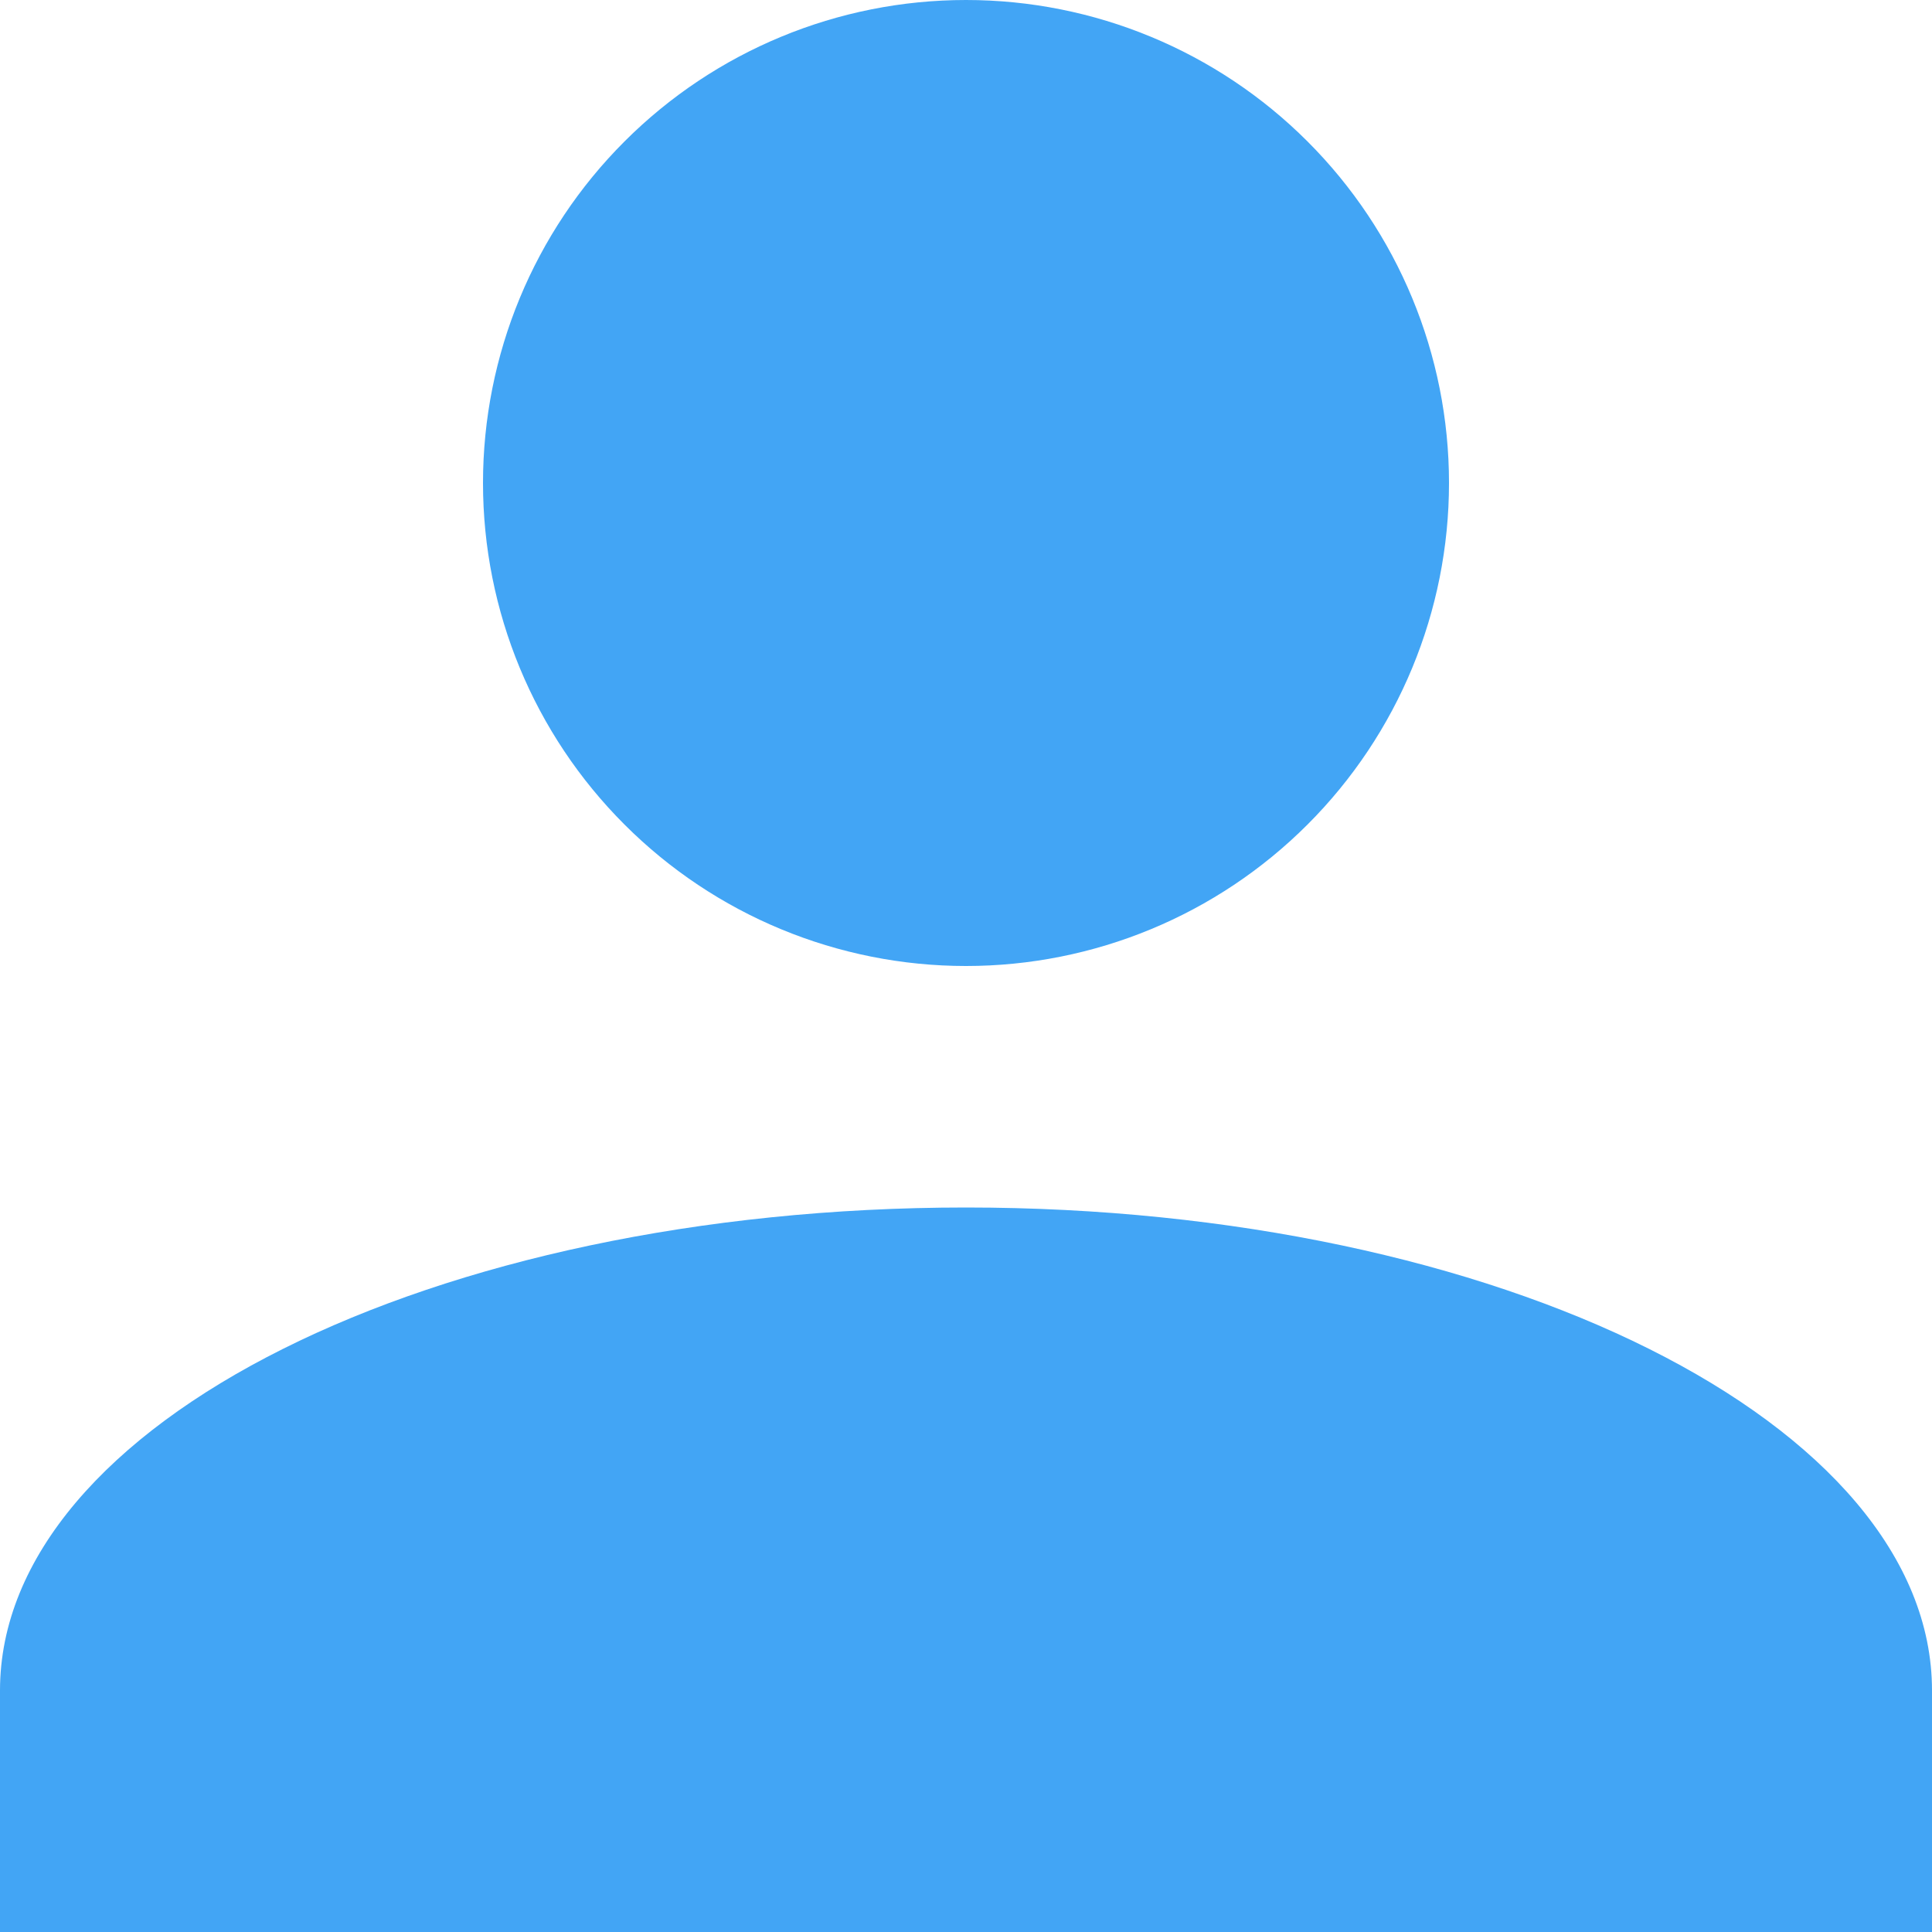
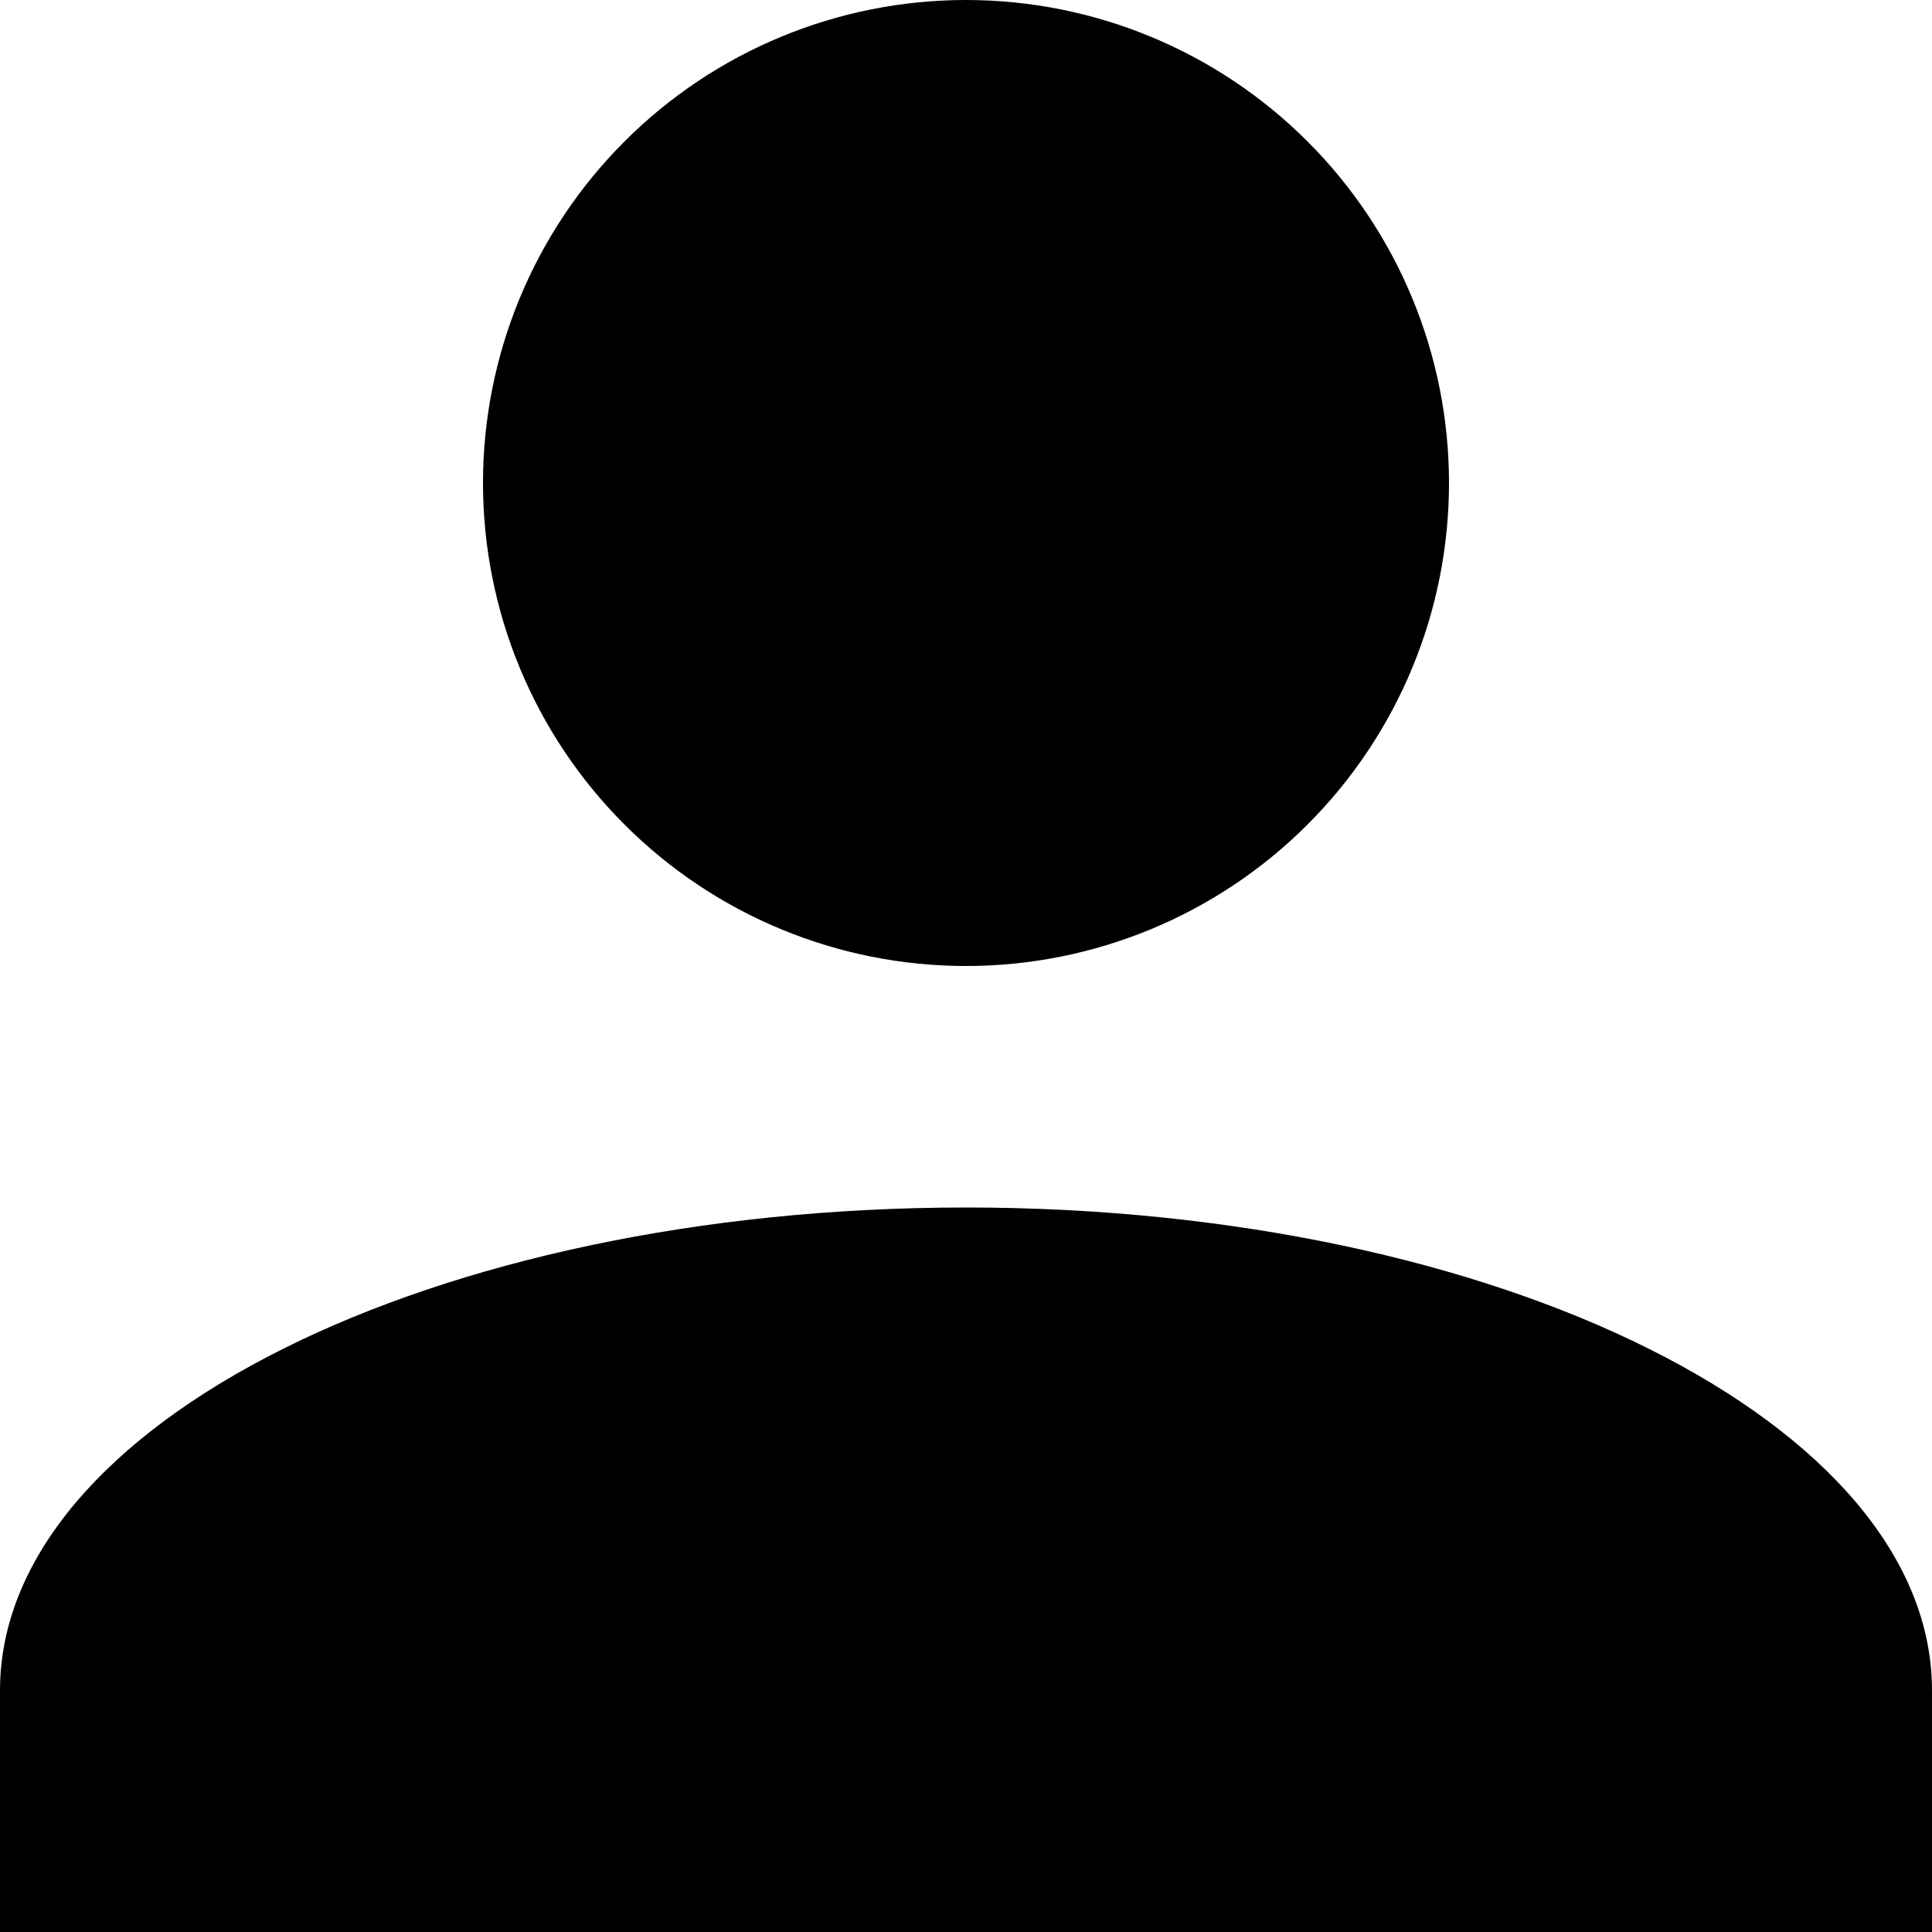
<svg xmlns="http://www.w3.org/2000/svg" width="22" height="22" viewBox="0 0 22 22" fill="none">
-   <path d="M11 0C12.459 0 13.858 0.579 14.889 1.611C15.921 2.642 16.5 4.041 16.5 5.5C16.5 6.959 15.921 8.358 14.889 9.389C13.858 10.421 12.459 11 11 11C9.541 11 8.142 10.421 7.111 9.389C6.079 8.358 5.5 6.959 5.5 5.5C5.5 4.041 6.079 2.642 7.111 1.611C8.142 0.579 9.541 0 11 0ZM11 13.75C17.078 13.75 22 16.211 22 19.25V22H0V19.25C0 16.211 4.923 13.75 11 13.75Z" fill="#42A5F5" />
+   <path d="M11 0C12.459 0 13.858 0.579 14.889 1.611C15.921 2.642 16.5 4.041 16.5 5.5C16.5 6.959 15.921 8.358 14.889 9.389C13.858 10.421 12.459 11 11 11C9.541 11 8.142 10.421 7.111 9.389C6.079 8.358 5.5 6.959 5.5 5.5C5.5 4.041 6.079 2.642 7.111 1.611C8.142 0.579 9.541 0 11 0ZM11 13.75C17.078 13.75 22 16.211 22 19.25V22H0V19.25C0 16.211 4.923 13.75 11 13.75Z" fill="currentColor" />
</svg>
